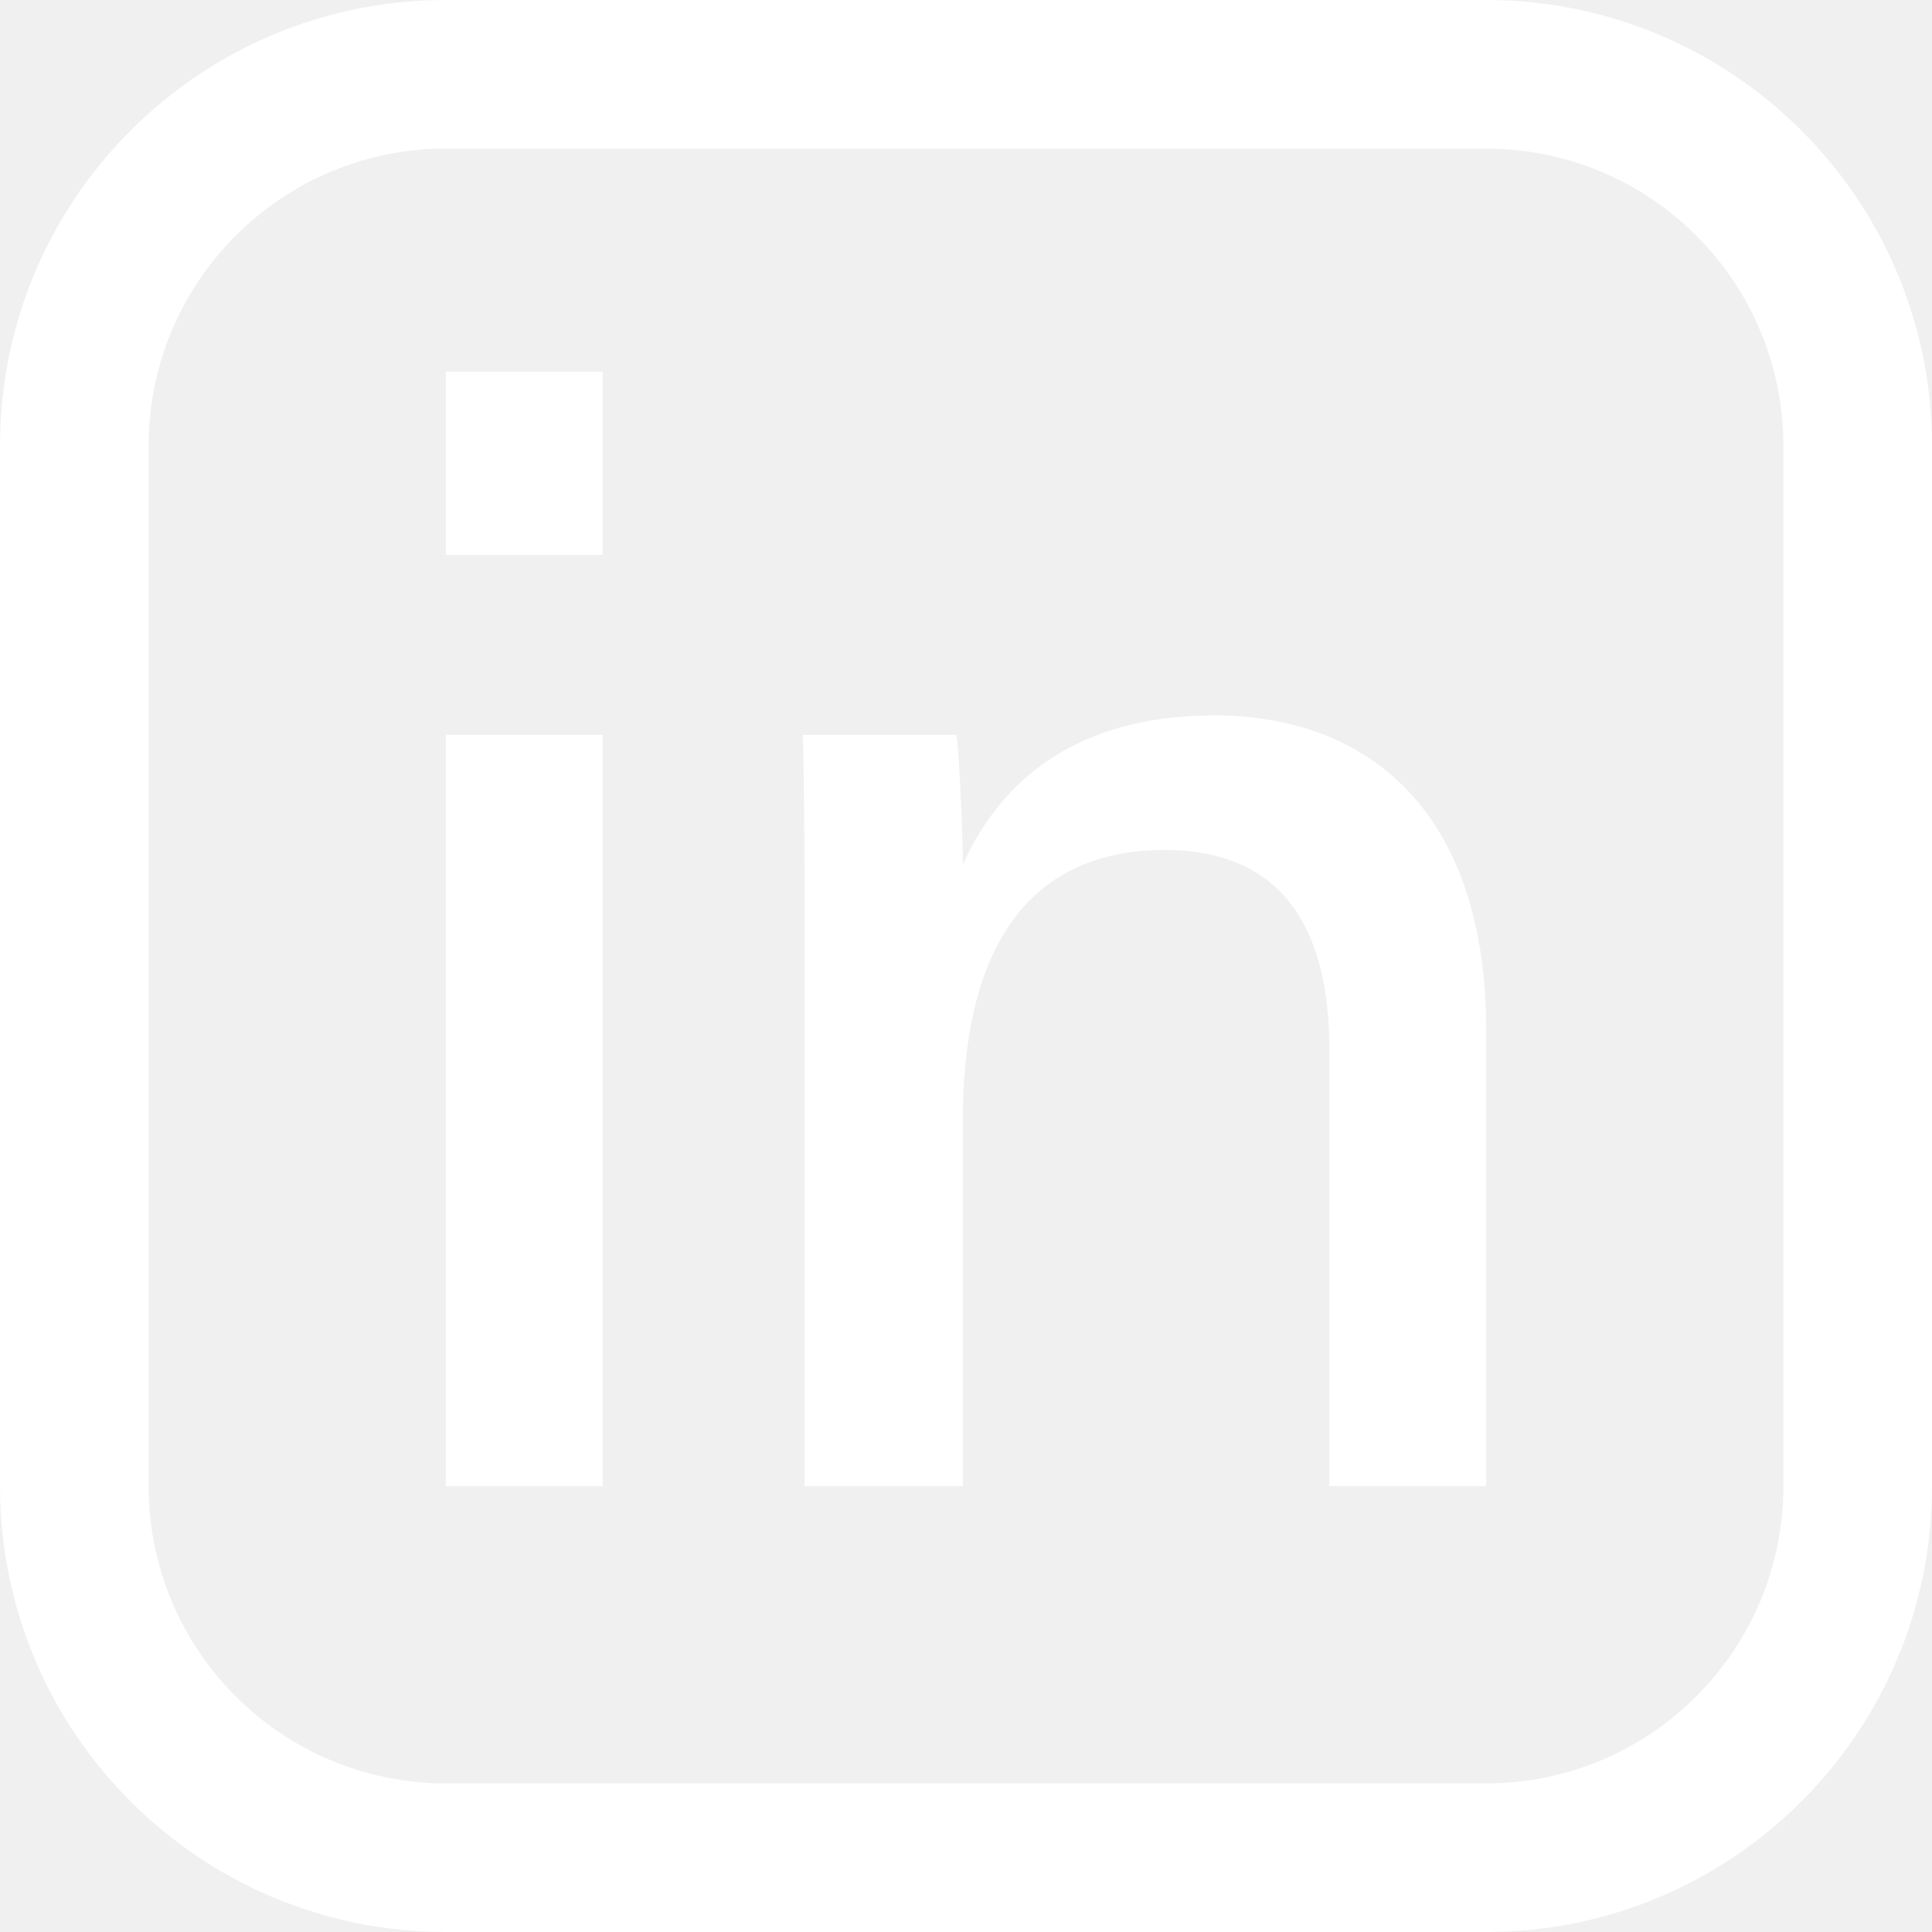
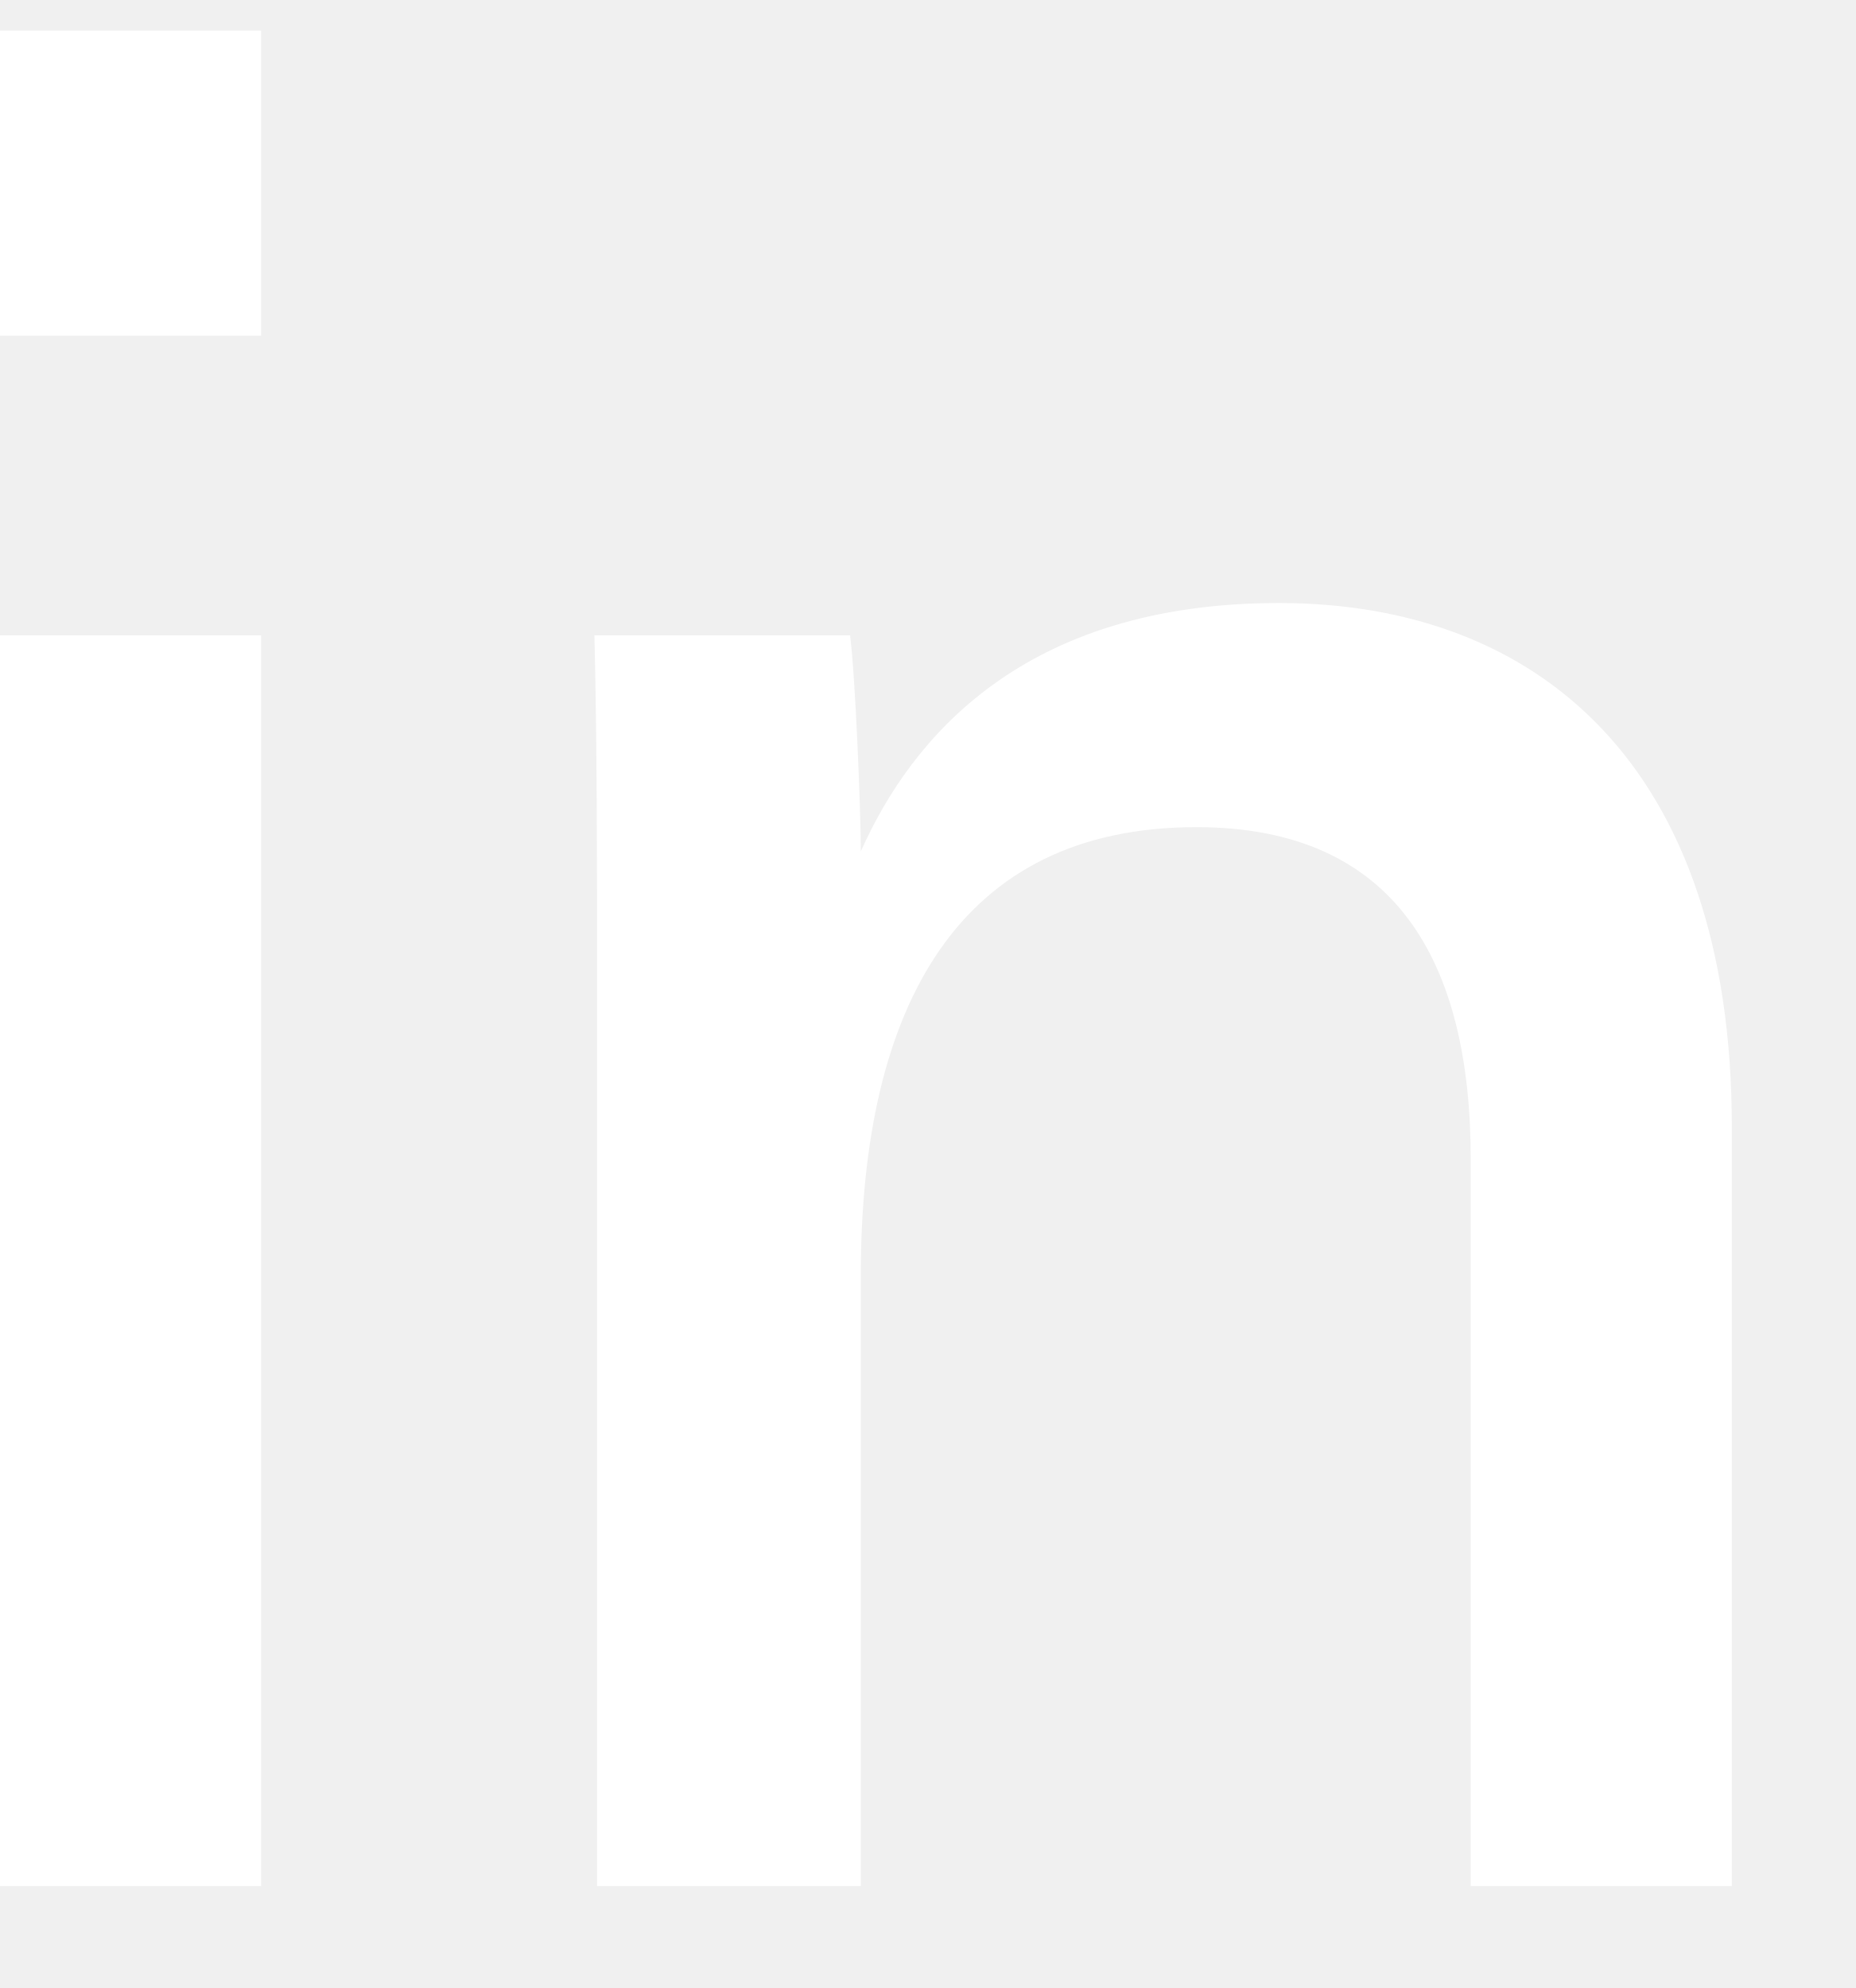
- <svg xmlns="http://www.w3.org/2000/svg" width="26" height="26" viewBox="0 0 26 26" fill="none">
-   <path fill-rule="evenodd" clip-rule="evenodd" d="M6 2C3.791 2 2 3.791 2 6V20C2 22.209 3.791 24 6 24H20C22.209 24 24 22.209 24 20V6C24 3.791 22.209 2 20 2H6ZM6 0C2.686 0 0 2.686 0 6V20C0 23.314 2.686 26 6 26H20C23.314 26 26 23.314 26 20V6C26 2.686 23.314 0 20 0H6ZM8.11 20H6V9.889H8.11V20ZM8.11 5V7.467H6V5H8.11ZM12.958 20H10.827V12.684C10.827 11.723 10.827 10.741 10.805 9.889H12.872C12.915 10.217 12.958 11.308 12.958 11.636C13.368 10.719 14.272 9.628 16.339 9.628C18.428 9.628 20 10.937 20 13.862V20H17.89V14.124C17.89 12.531 17.287 11.439 15.672 11.439C13.755 11.439 12.958 12.88 12.958 15.063V20Z" fill="white" />
+ <svg xmlns="http://www.w3.org/2000/svg" width="14" height="15" viewBox="0 0 14 15" fill="none">
+   <path fill-rule="evenodd" clip-rule="evenodd" d="M1.97 14.231H0V4.794H1.97V14.231ZM1.97 0.231V2.533H0V0.231H1.97ZM6.495 14.231H4.505V7.402C4.505 6.506 4.505 5.589 4.485 4.794H6.414C6.454 5.1 6.495 6.119 6.495 6.424C6.876 5.569 7.721 4.55 9.65 4.55C11.6 4.55 13.067 5.772 13.067 8.502V14.231H11.097V8.747C11.097 7.259 10.534 6.241 9.027 6.241C7.238 6.241 6.495 7.585 6.495 9.623V14.231Z" fill="white" />
</svg>
